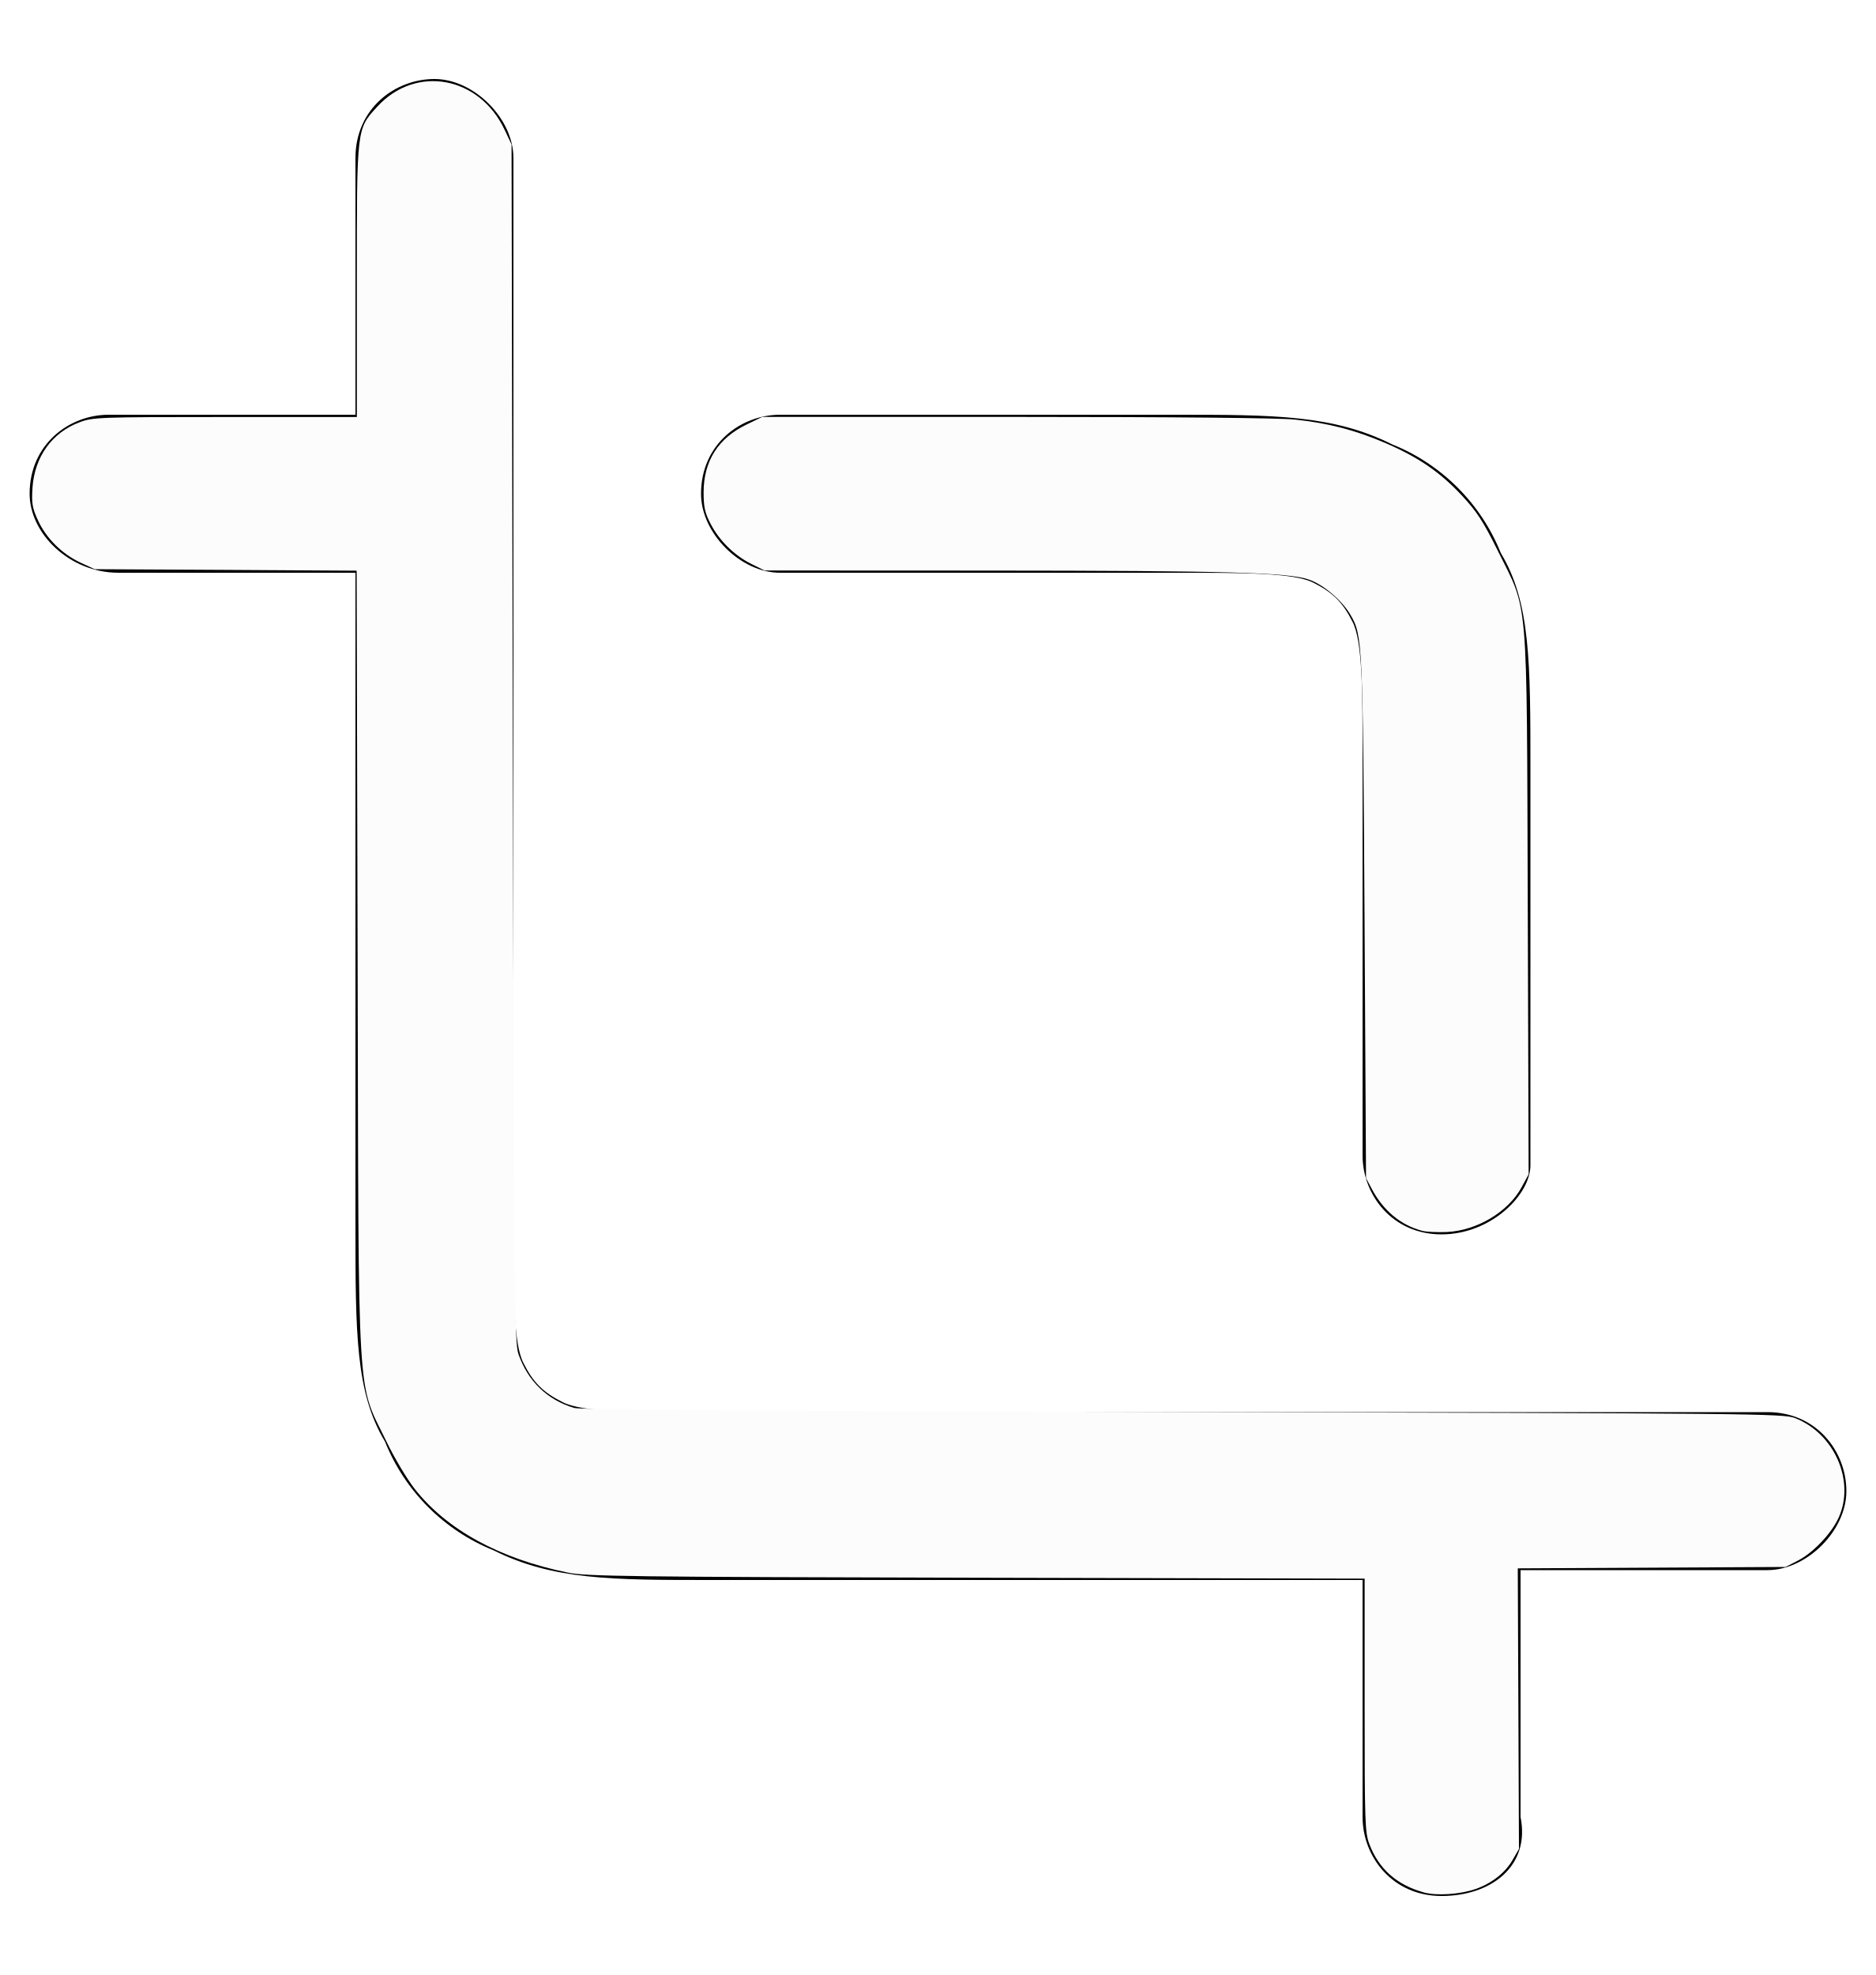
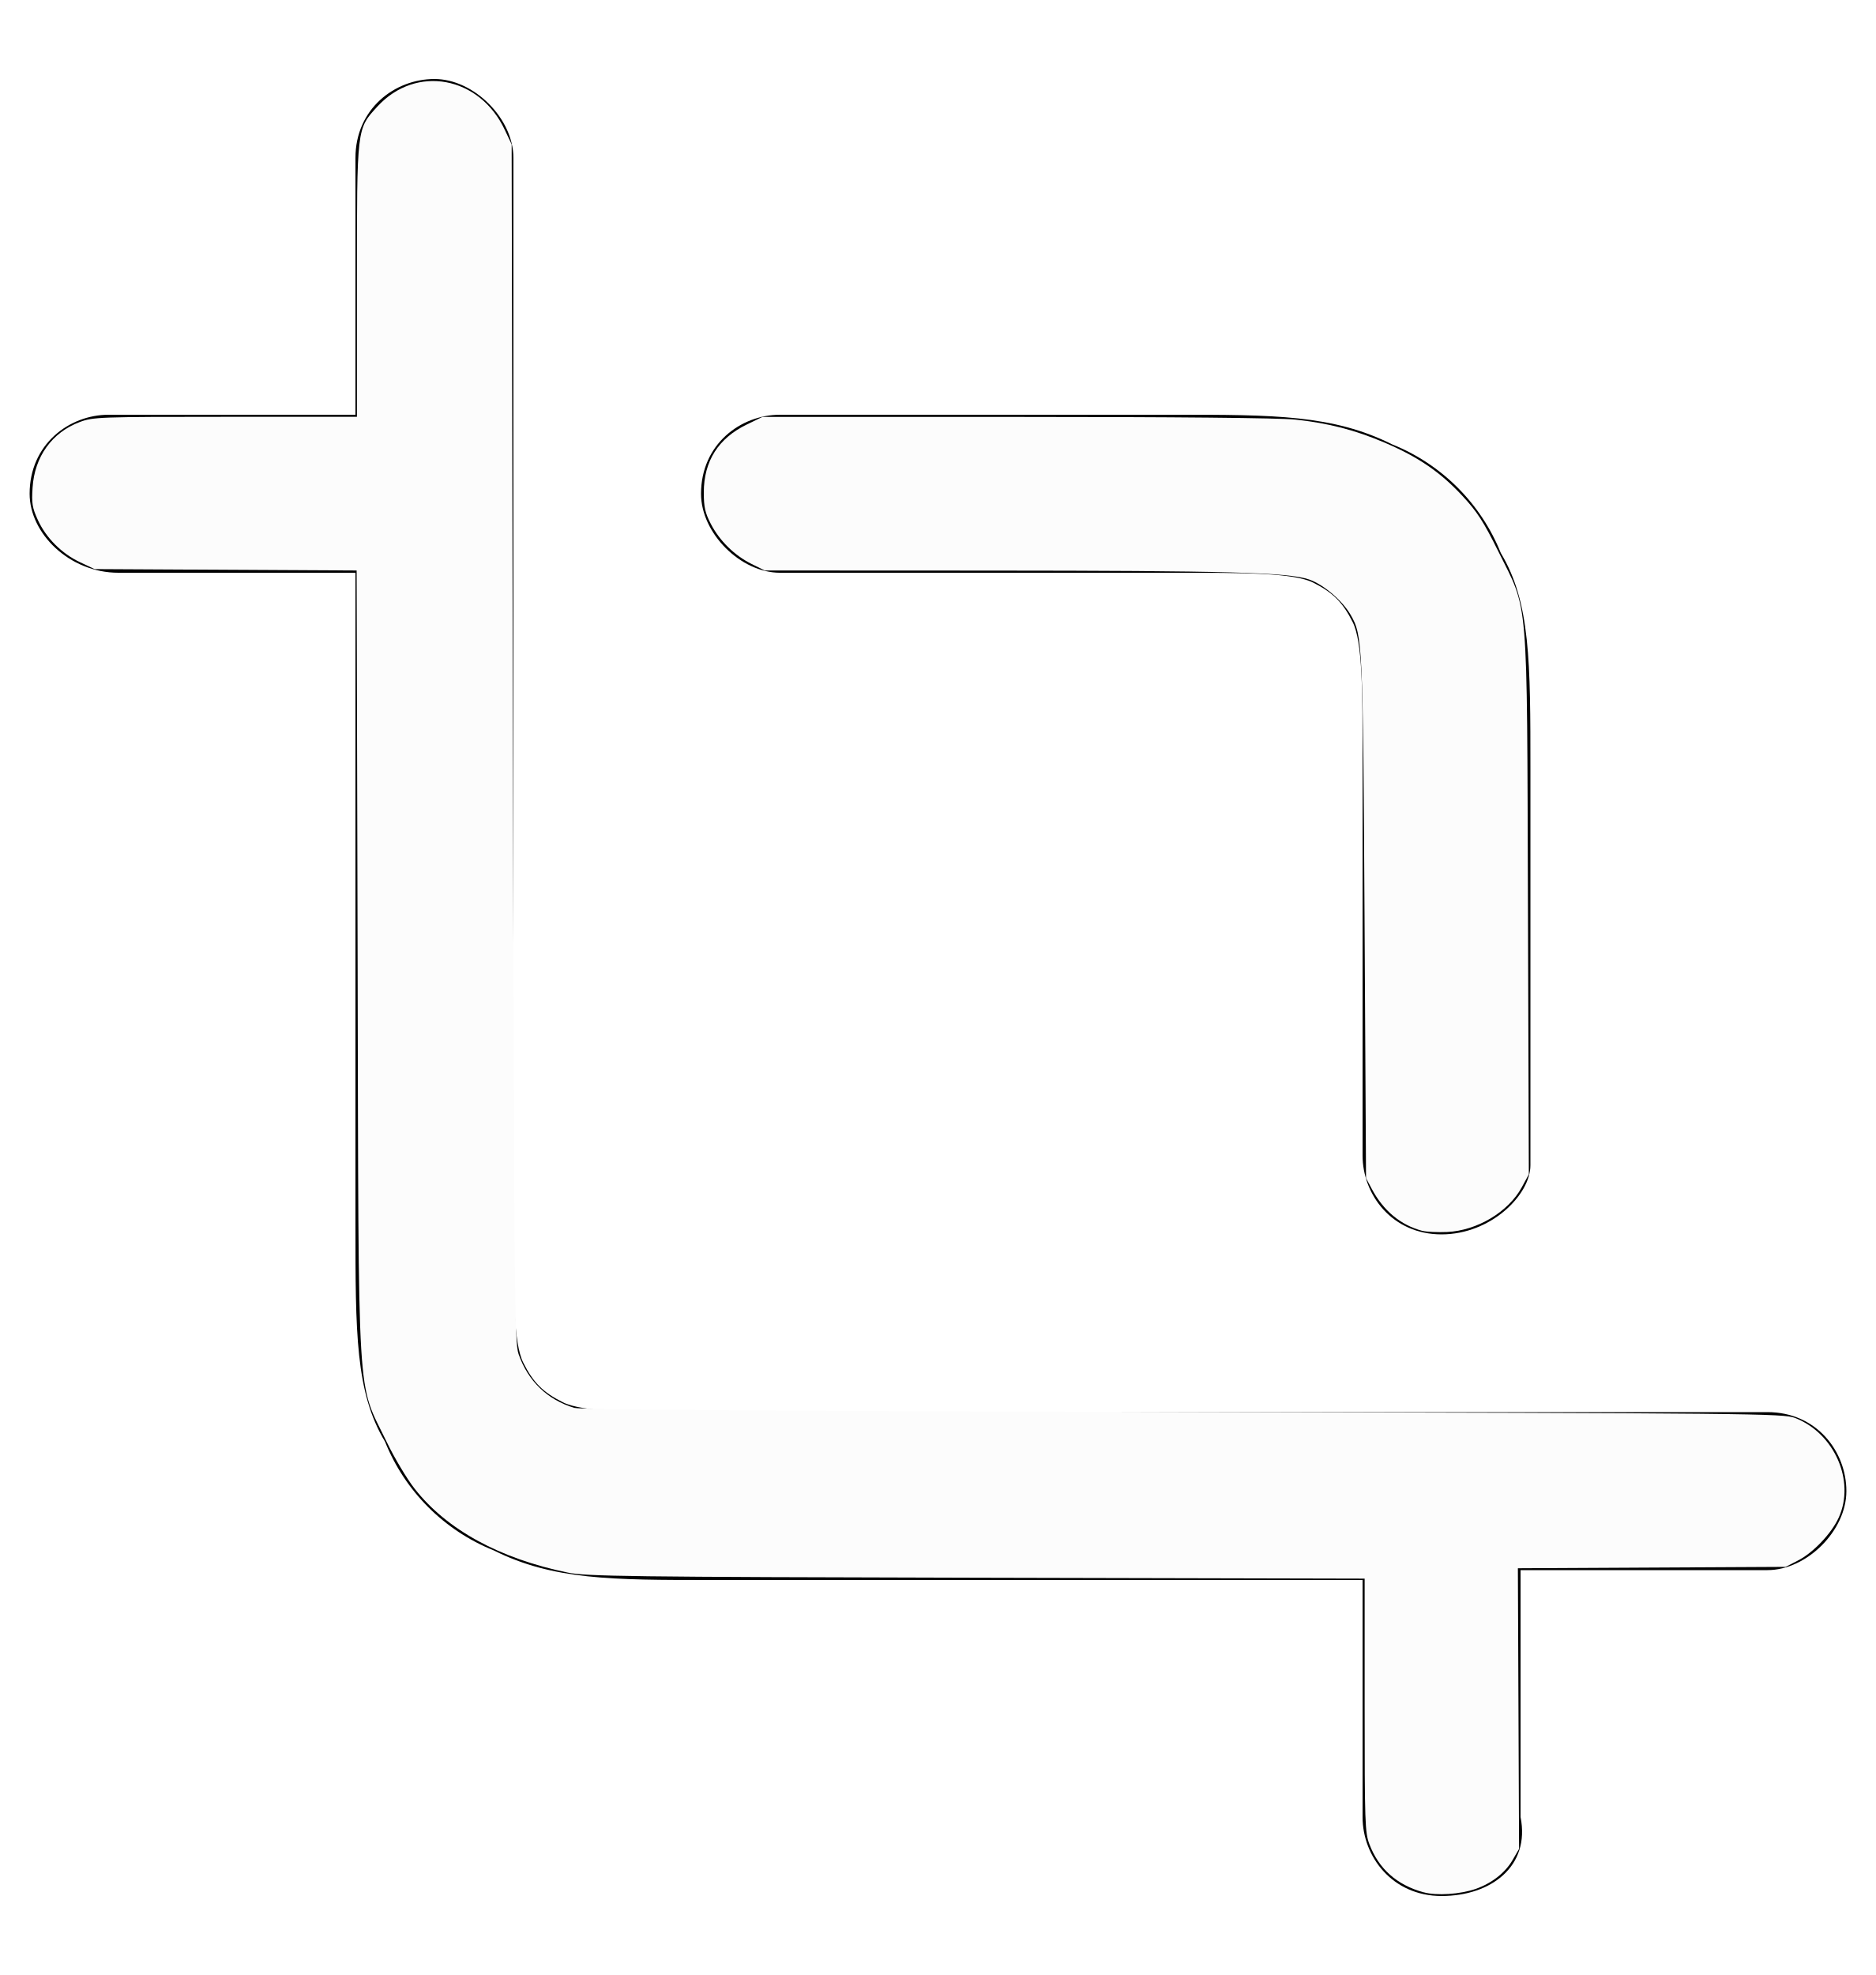
- <svg xmlns="http://www.w3.org/2000/svg" version="1.1" id="Layer_1" x="0px" y="0px" viewBox="0 0 19 20" style="enable-background:new 0 0 19 20;" xml:space="preserve" preserveAspectRatio="xMinYMid meet">
-   <defs id="defs1" />
-   <g id="crop-02">
-     <g id="Icon">
-       <path d="M14.6,19.2c-0.5,0-0.8-0.4-0.8-0.8V16H7.2c-1,0-1.6,0-2.2-0.3c-0.5-0.2-0.9-0.6-1.1-1.1c-0.3-0.5-0.3-1.1-0.3-2.2V5.8H1.2    C0.7,5.8,0.3,5.4,0.3,5c0-0.5,0.4-0.8,0.8-0.8h2.5V1.6c0-0.5,0.4-0.8,0.8-0.8s0.8,0.4,0.8,0.8v10.8c0,0.7,0,1.2,0.1,1.4    s0.2,0.3,0.4,0.4c0.2,0.1,0.7,0.1,1.4,0.1h10.8c0.5,0,0.8,0.4,0.8,0.8s-0.4,0.8-0.8,0.8h-2.5v2.5C15.5,18.9,15.1,19.2,14.6,19.2z     M14.6,12.5c-0.5,0-0.8-0.4-0.8-0.8v-4c0-0.7,0-1.2-0.1-1.4c-0.1-0.2-0.2-0.3-0.4-0.4s-0.7-0.1-1.4-0.1h-4C7.5,5.8,7.1,5.4,7.1,5    c0-0.5,0.4-0.8,0.8-0.8h4c1,0,1.6,0,2.2,0.3c0.5,0.2,0.9,0.6,1.1,1.1c0.3,0.5,0.3,1.1,0.3,2.2v4C15.5,12.1,15.1,12.5,14.6,12.5z" id="path1" />
-     </g>
+ <svg xmlns="http://www.w3.org/2000/svg" enable-background="new 0 0 19 20" preserveAspectRatio="xMinYMid meet" viewBox="0 0 19 20">
+   <path d="m14.6 19.2c-.5 0-.8-.4-.8-.8v-2.4h-6.6c-1 0-1.6 0-2.2-.3-.5-.2-.9-.6-1.1-1.1-.3-.5-.3-1.1-.3-2.2v-6.6h-2.4c-.5 0-.9-.4-.9-.8 0-.5.4-.8.8-.8h2.5v-2.6c0-.5.4-.8.8-.8s.8.4.8.8v10.8c0 .7 0 1.2.1 1.4s.2.3.4.4.7.1 1.4.1h10.8c.5 0 .8.4.8.8s-.4.8-.8.8h-2.5v2.5c.1.5-.3.8-.8.8zm0-6.7c-.5 0-.8-.4-.8-.8v-4c0-.7 0-1.2-.1-1.4s-.2-.3-.4-.4-.7-.1-1.4-.1h-4c-.4 0-.8-.4-.8-.8 0-.5.4-.8.8-.8h4c1 0 1.6 0 2.2.3.5.2.9.6 1.1 1.1.3.5.3 1.1.3 2.2v4c0 .3-.4.7-.9.7z" />
+   <g fill="#fcfcfc" stroke-width=".026">
+     <path d="m14.404 12.464c-.218-.058-.393-.203-.511-.425l-.058-.109-.015-2.63c-.016-2.792-.02-2.865-.141-3.074-.086-.147-.275-.307-.421-.358-.207-.072-.848-.089-3.232-.09l-2.281-.001-.133-.066c-.173-.086-.324-.234-.413-.406-.058-.111-.071-.171-.071-.318-0-.318.148-.55.439-.69l.155-.075 2.572-0c1.6-0 2.667.01 2.824.027.338.036.604.105.907.234.336.143.56.296.782.534.152.163.216.261.366.563.311.626.291.386.302 3.585l.009 2.727-.072.132c-.136.249-.452.438-.757.452-.094.004-.206-.001-.249-.012z" />
+     <path d="m14.415 19.162c-.269-.075-.451-.237-.546-.487-.045-.117-.048-.222-.048-1.408v-1.281l-3.931-.009c-3.524-.008-3.953-.014-4.139-.052-.691-.142-1.227-.435-1.552-.85-.078-.1-.205-.312-.282-.472-.307-.636-.284-.257-.295-4.869l-.01-3.957-1.327-.007-1.327-.007-.146-.069c-.186-.087-.346-.247-.429-.429-.056-.122-.064-.169-.053-.328.02-.313.197-.558.477-.663.136-.051.195-.053 1.475-.053h1.333v-1.368c0-1.573-.003-1.544.207-1.774.391-.427 1.035-.309 1.291.237l.069.146.013 6.062c.012 5.592.016 6.072.057 6.188.095.273.291.463.565.545.062.019 2.016.032 6.166.041 5.801.013 6.081.016 6.197.061.399.155.611.638.443 1.008-.073.161-.259.357-.414.436l-.124.064-1.356.007-1.356.007.006 1.421.006 1.421-.067.115c-.074.127-.209.232-.369.289-.16.056-.398.072-.532.035z" />
  </g>
-   <path style="fill:#fcfcfc;stroke-width:0.026" d="m 14.404,12.464 c -0.218,-0.058 -0.393,-0.203 -0.511,-0.425 l -0.058,-0.109 -0.015,-2.63 C 13.803,6.509 13.8,6.435 13.678,6.227 13.592,6.08 13.403,5.919 13.256,5.869 13.05,5.797 12.408,5.779 10.025,5.778 L 7.743,5.777 7.61,5.711 C 7.437,5.625 7.286,5.476 7.197,5.305 7.139,5.194 7.126,5.134 7.126,4.987 7.126,4.669 7.273,4.437 7.565,4.297 l 0.155,-0.075 2.572,-2.04e-5 c 1.6,-1.27e-5 2.667,0.01 2.824,0.027 0.338,0.036 0.604,0.105 0.907,0.234 0.336,0.143 0.56,0.296 0.782,0.534 0.152,0.163 0.216,0.261 0.366,0.563 0.311,0.626 0.291,0.386 0.302,3.585 l 0.009,2.727 -0.072,0.132 c -0.136,0.249 -0.452,0.438 -0.757,0.452 -0.094,0.004 -0.206,-0.001 -0.249,-0.012 z" id="path2" />
-   <path style="fill:#fcfcfc;stroke-width:0.026" d="m 14.415,19.162 c -0.269,-0.075 -0.451,-0.237 -0.546,-0.487 -0.045,-0.117 -0.048,-0.222 -0.048,-1.408 v -1.281 l -3.931,-0.009 C 6.366,15.969 5.937,15.963 5.751,15.925 5.059,15.784 4.523,15.49 4.199,15.076 4.121,14.976 3.994,14.763 3.917,14.604 3.61,13.968 3.633,14.346 3.622,9.735 L 3.612,5.779 2.285,5.771 0.959,5.764 0.812,5.696 C 0.626,5.608 0.466,5.449 0.383,5.266 0.327,5.144 0.319,5.097 0.329,4.939 0.35,4.626 0.527,4.38 0.806,4.276 0.942,4.225 1.002,4.223 2.281,4.223 h 1.333 V 2.854 c 0,-1.573 -0.003,-1.544 0.207,-1.774 0.391,-0.427 1.035,-0.309 1.291,0.237 l 0.069,0.146 0.013,6.062 c 0.012,5.592 0.016,6.072 0.057,6.188 0.095,0.273 0.291,0.463 0.565,0.545 0.062,0.019 2.016,0.032 6.166,0.041 5.801,0.013 6.081,0.016 6.197,0.061 0.399,0.155 0.611,0.638 0.443,1.008 -0.073,0.161 -0.259,0.357 -0.414,0.436 l -0.124,0.064 -1.356,0.007 -1.356,0.007 0.006,1.421 0.006,1.421 -0.067,0.115 c -0.074,0.127 -0.209,0.232 -0.369,0.289 -0.16,0.056 -0.398,0.072 -0.532,0.035 z" id="path3" />
</svg>
